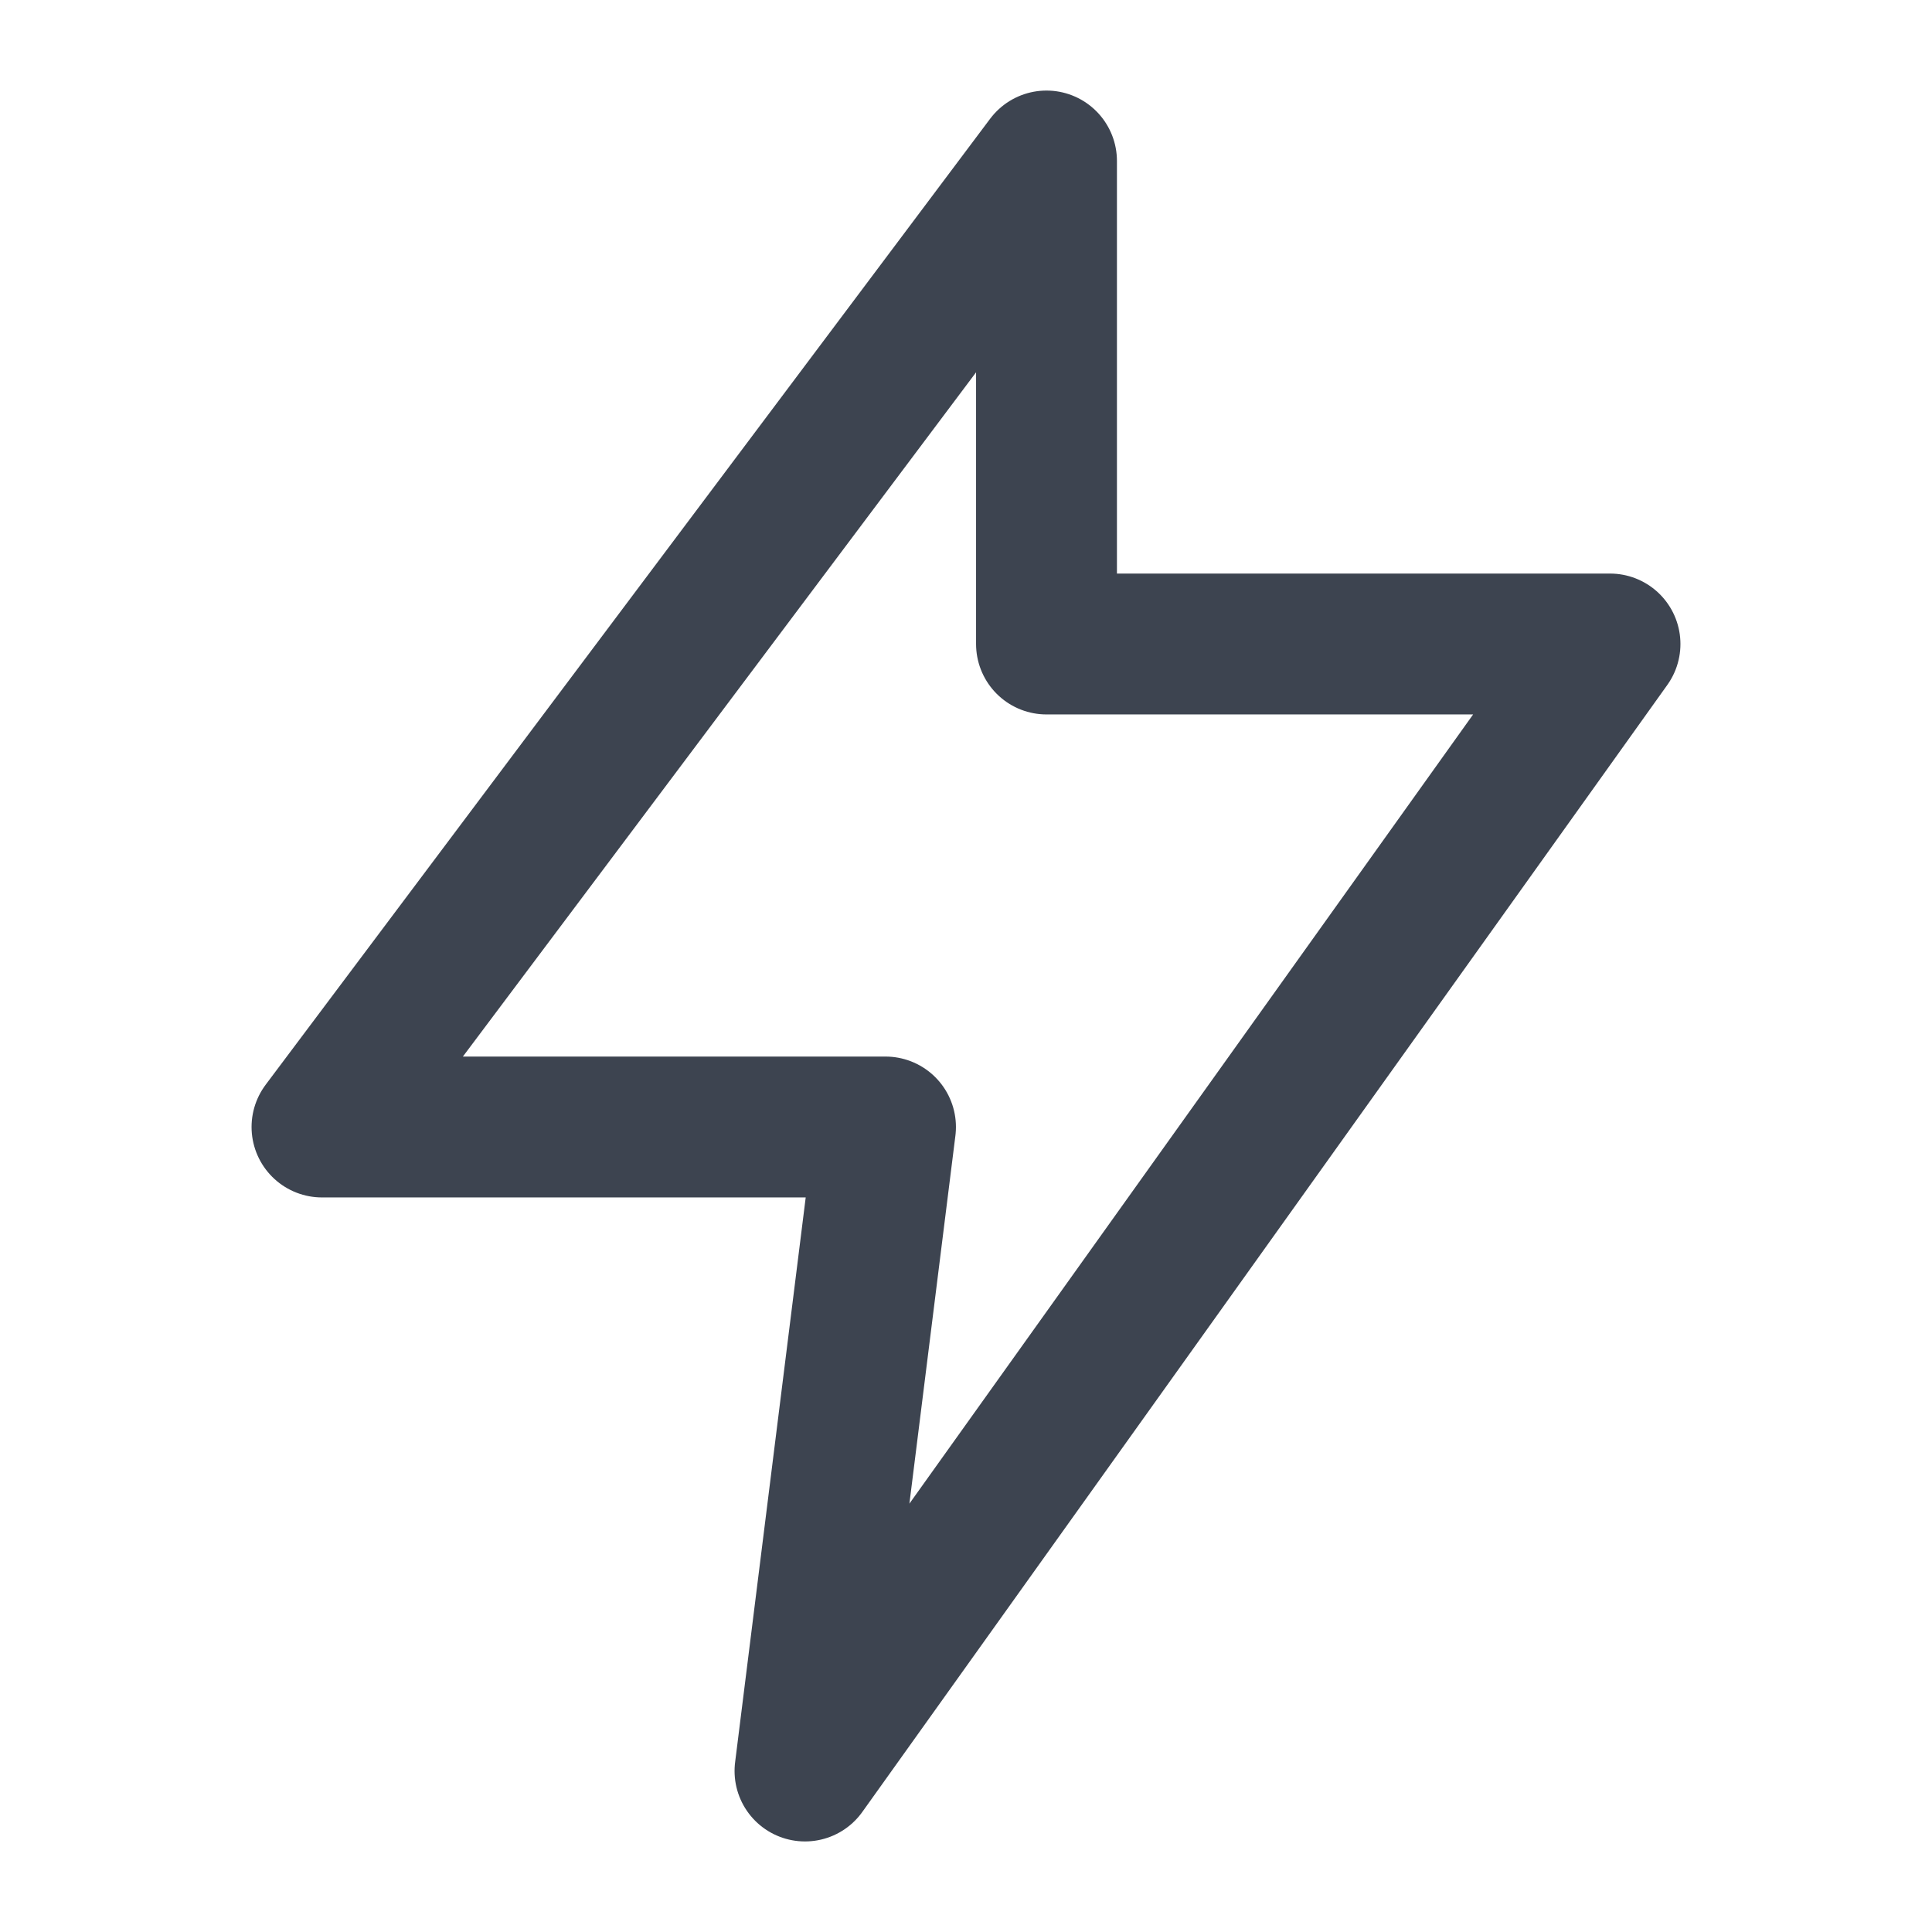
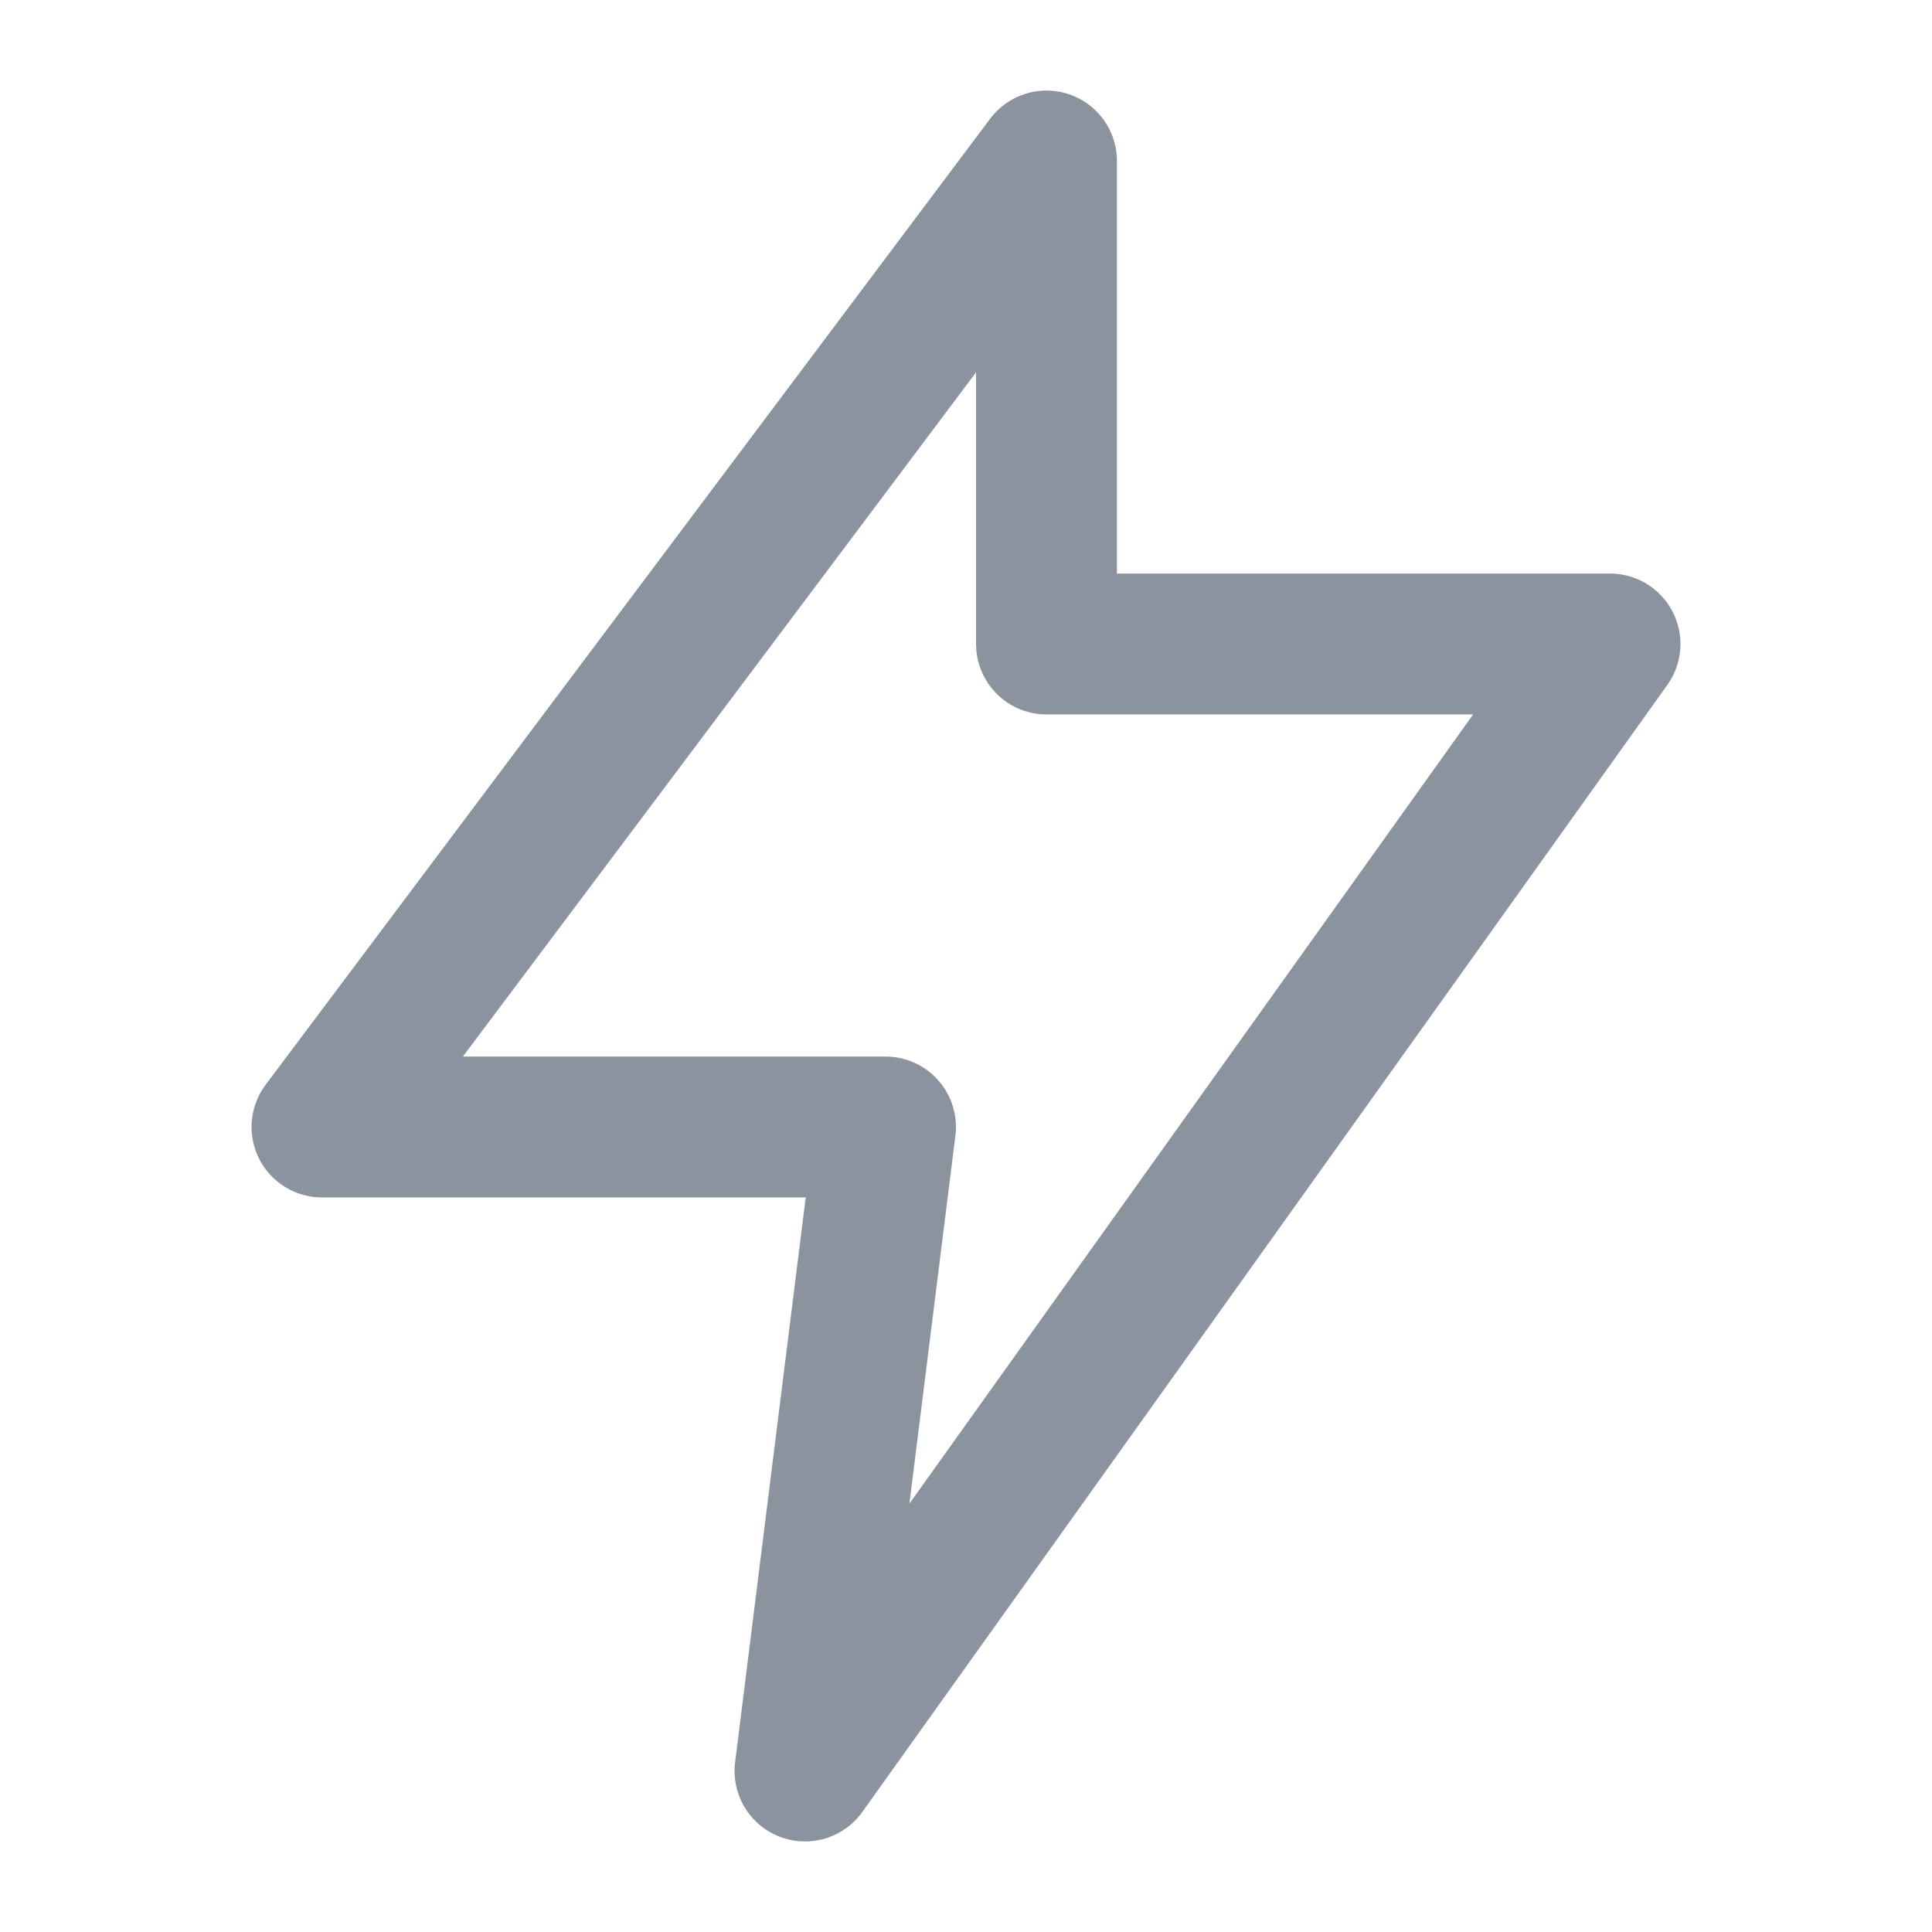
- <svg xmlns="http://www.w3.org/2000/svg" width="24" height="24" viewBox="0 0 24 24" fill="none" stroke="#3d4450" stroke-width="1.75" stroke-linecap="round" stroke-linejoin="round" aria-hidden="true">
-   <path d="M13 2L4 14h7l-1 8 10-14h-7l0-6z" />
+ <svg xmlns="http://www.w3.org/2000/svg" width="24" height="24" viewBox="0 0 24 24" fill="none" aria-hidden="true">
+   <path stroke="#8b949e" stroke-width="1.75" stroke-linecap="round" stroke-linejoin="round" fill="none" d="M13 2L4 14h7l-1 8 10-14h-7V8z" />
</svg>
